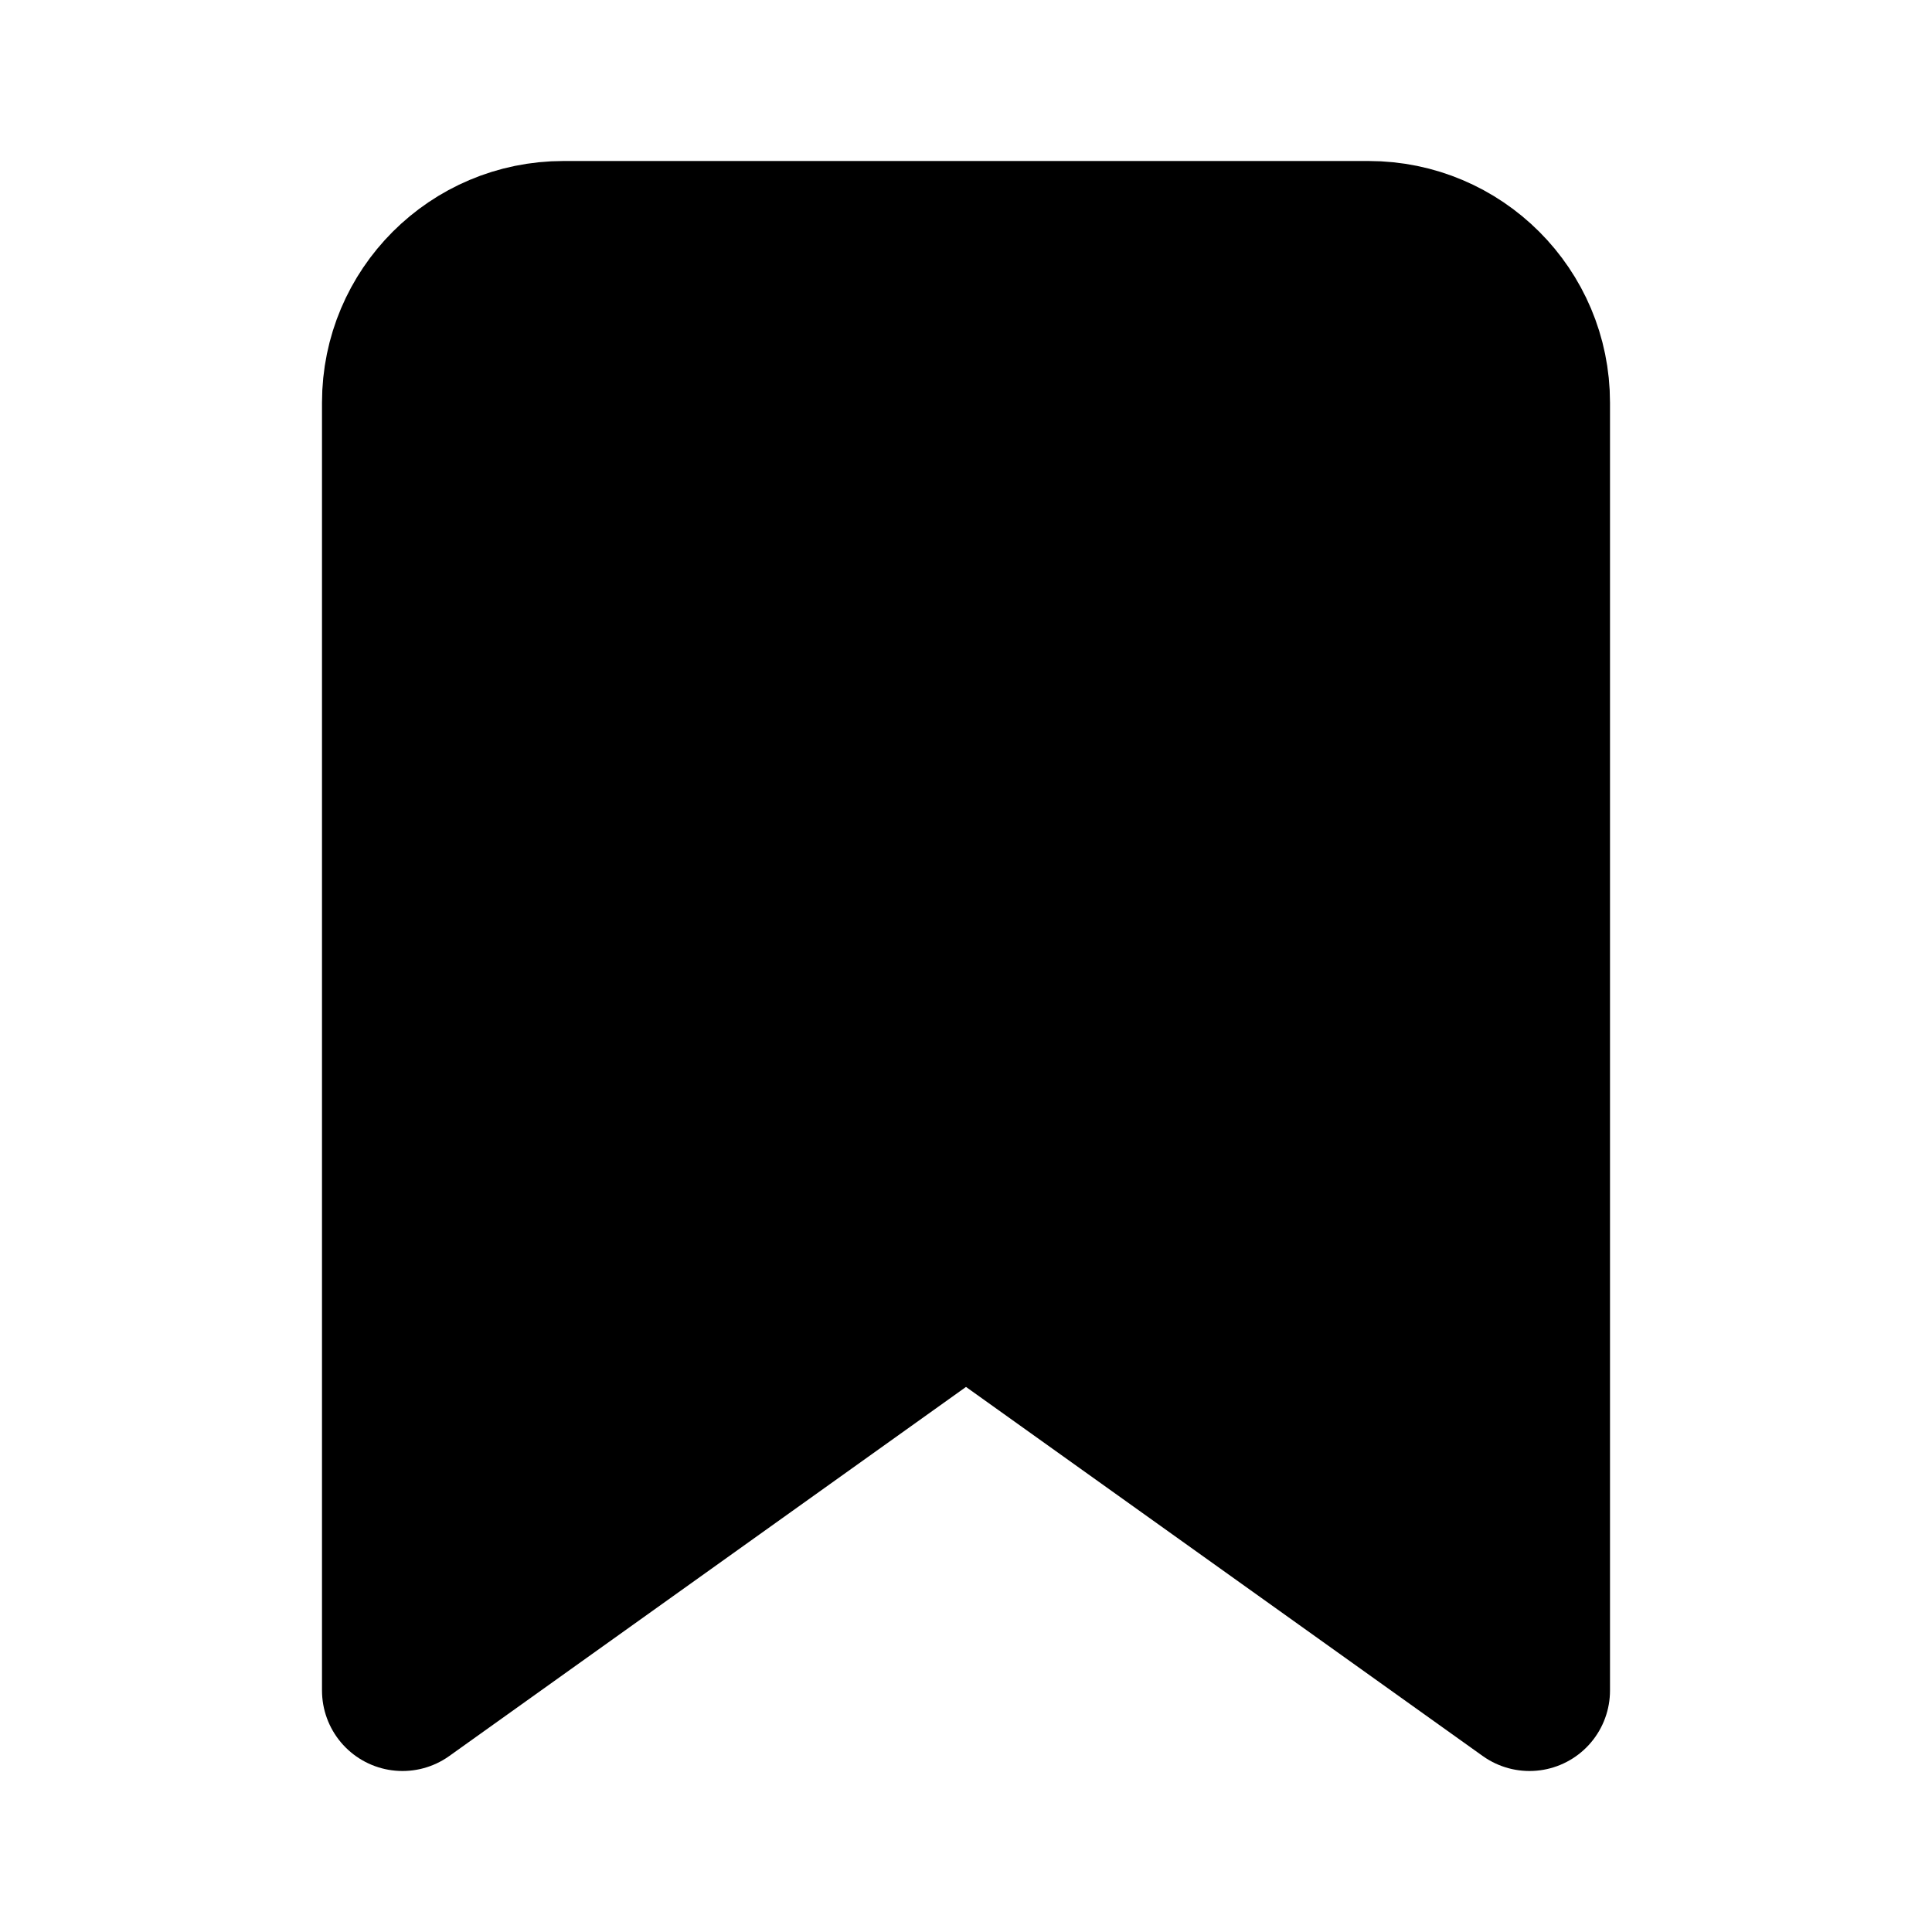
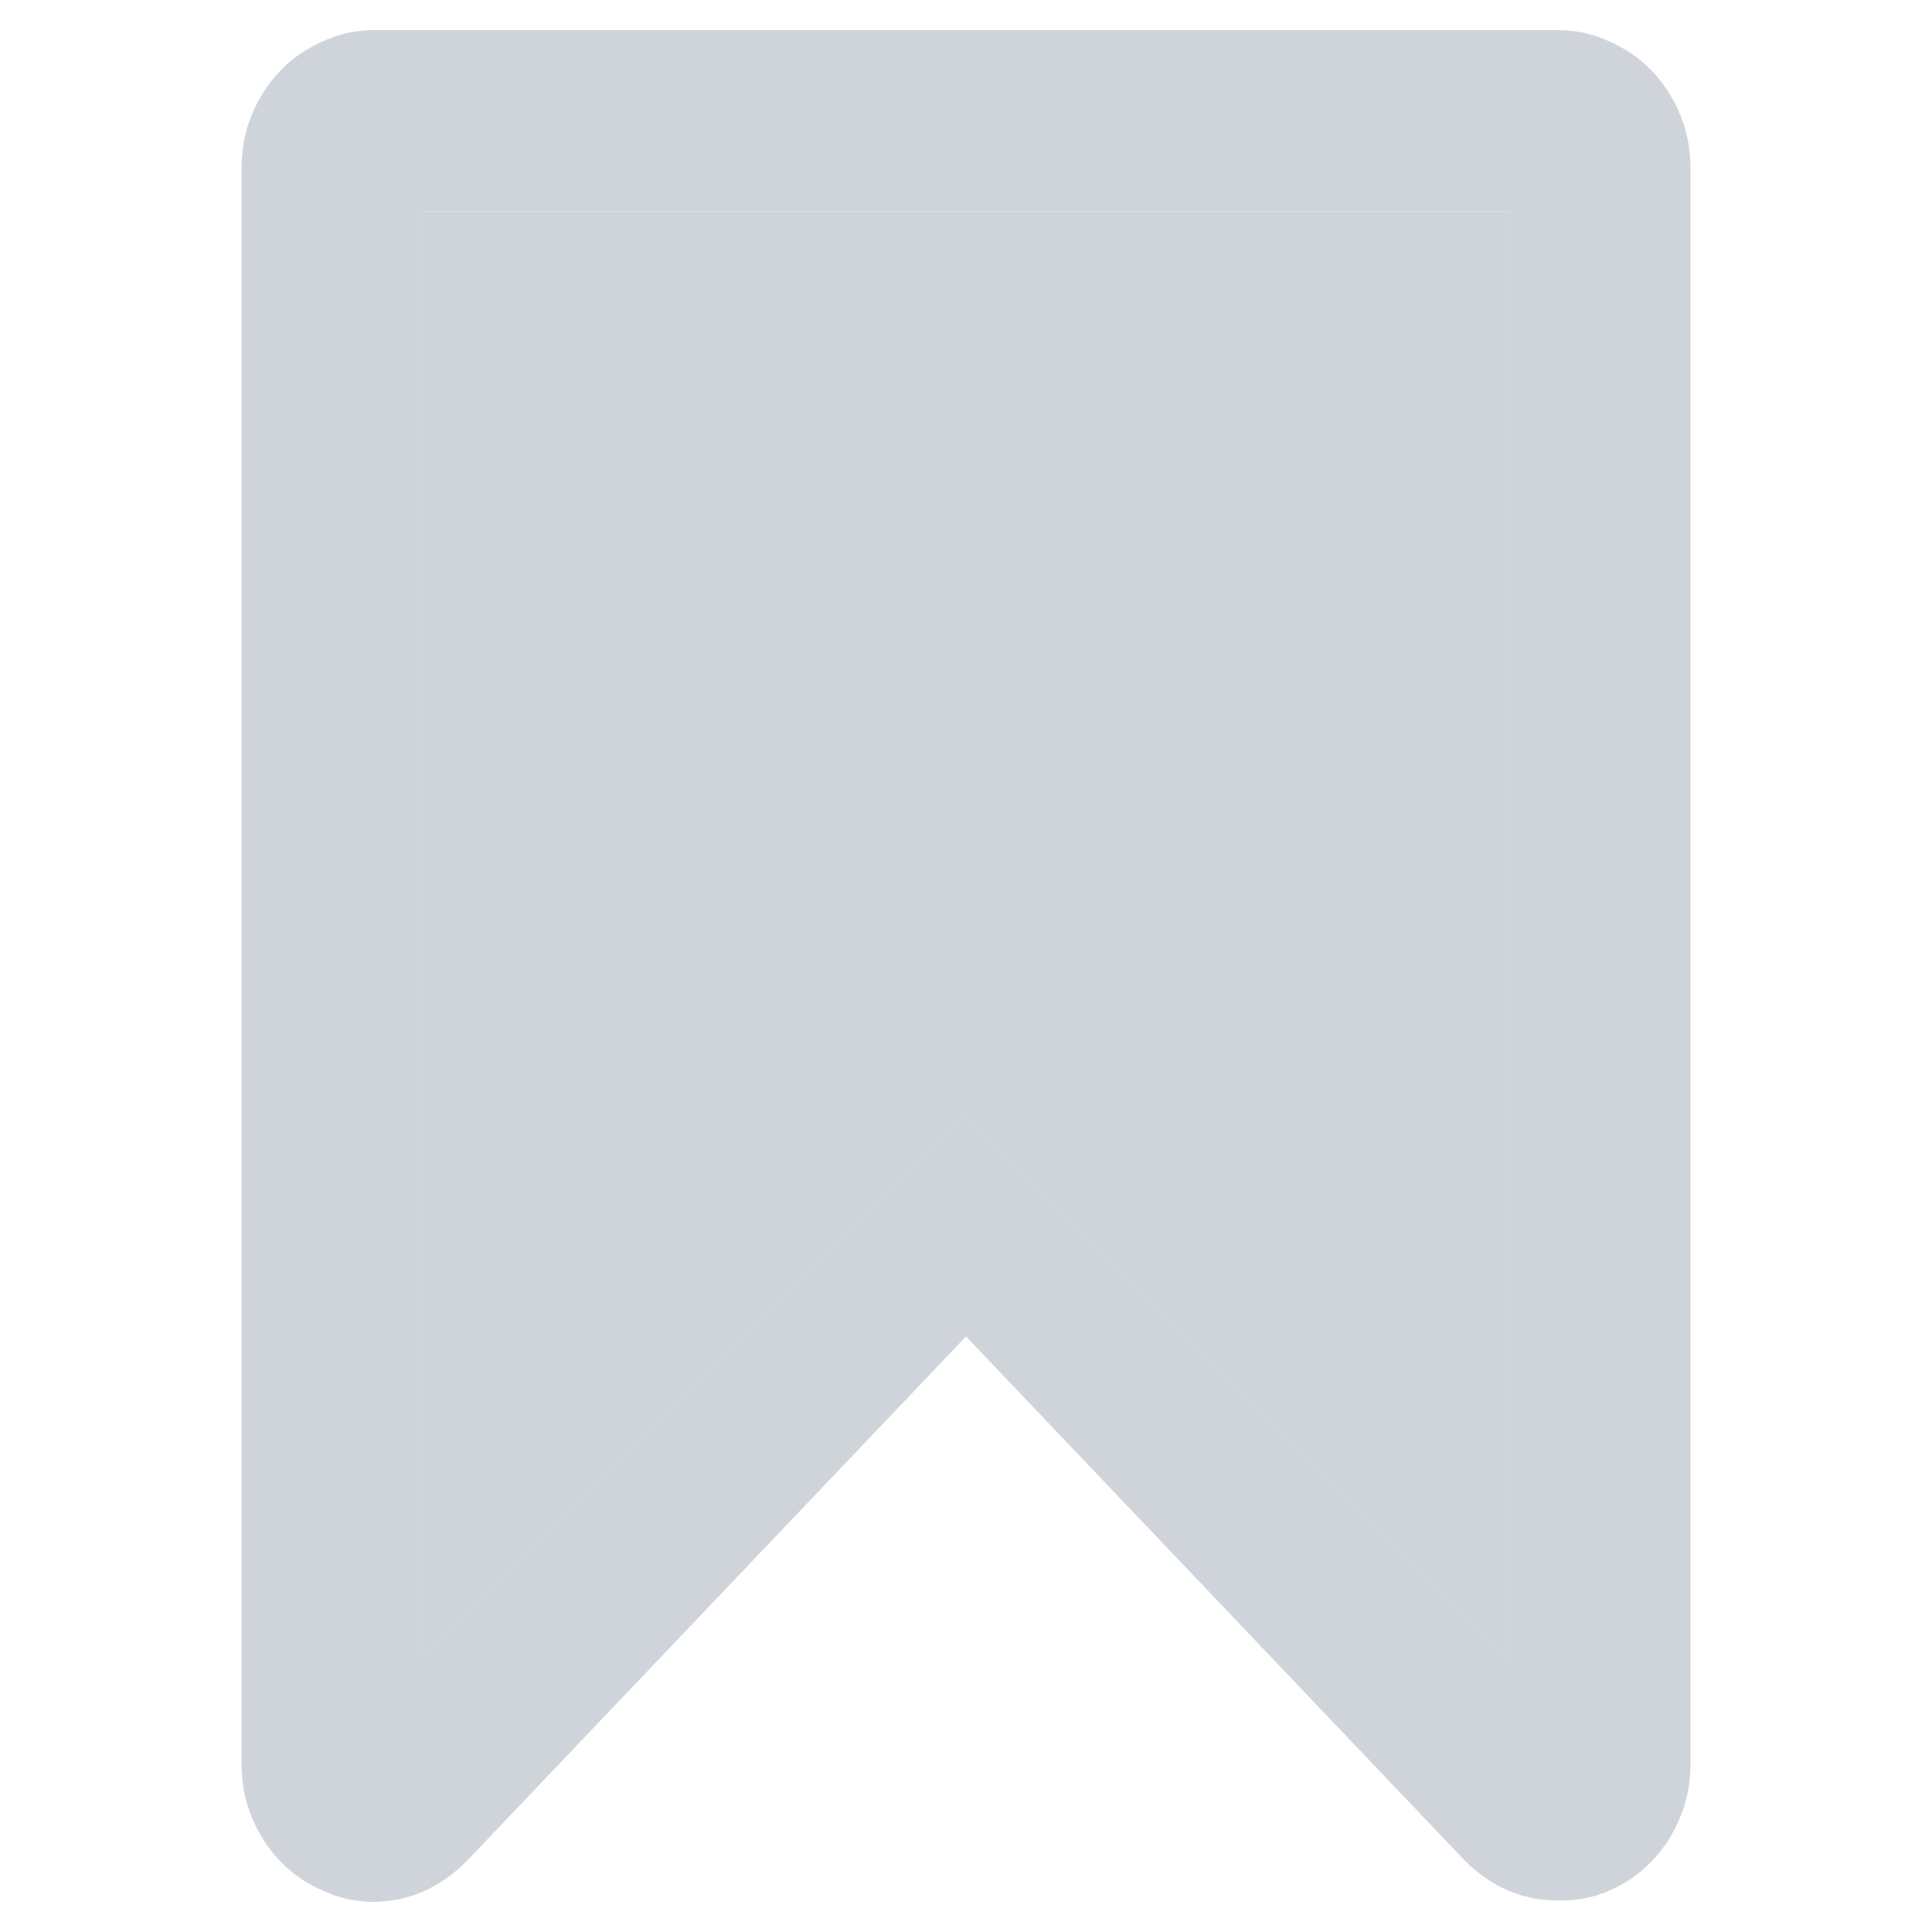
- <svg xmlns="http://www.w3.org/2000/svg" width="24" height="24" viewBox="0 0 24 24" fill="currentColor" stroke="currentColor" stroke-width="2" stroke-linecap="round" stroke-linejoin="round" class="feather feather-bookmark">
-   <path d="M19 21l-7-5-7 5V5a2 2 0 0 1 2-2h10a2 2 0 0 1 2 2z" />
+ <svg xmlns="http://www.w3.org/2000/svg" width="16" height="16" viewBox="0 0 16 16" fill="none">
+   <path d="M12.5 1.75H3.5V13.75L8 9.25L12.5 13.75V1.75ZM12.912 0.25C13.056 0.25 13.194 0.281 13.325 0.342C13.531 0.431 13.695 0.571 13.817 0.762C13.939 0.953 14 1.165 14 1.397V14.603C14 14.835 13.939 15.046 13.817 15.238C13.695 15.429 13.531 15.569 13.325 15.658C13.206 15.712 13.069 15.74 12.912 15.74C12.613 15.74 12.353 15.63 12.134 15.412L8 11.068L3.866 15.412C3.641 15.637 3.381 15.75 3.087 15.75C2.944 15.75 2.806 15.719 2.675 15.658C2.469 15.569 2.305 15.429 2.183 15.238C2.061 15.046 2 14.835 2 14.603V1.397C2 1.165 2.061 0.953 2.183 0.762C2.305 0.571 2.469 0.431 2.675 0.342C2.806 0.281 2.944 0.25 3.087 0.25H12.912Z" fill="#CED4DA" />
+   <path d="M12.5 1.75H3.5V13.75L8 9.25L12.5 13.75V1.75Z" fill="#CED4DA" />
</svg>
